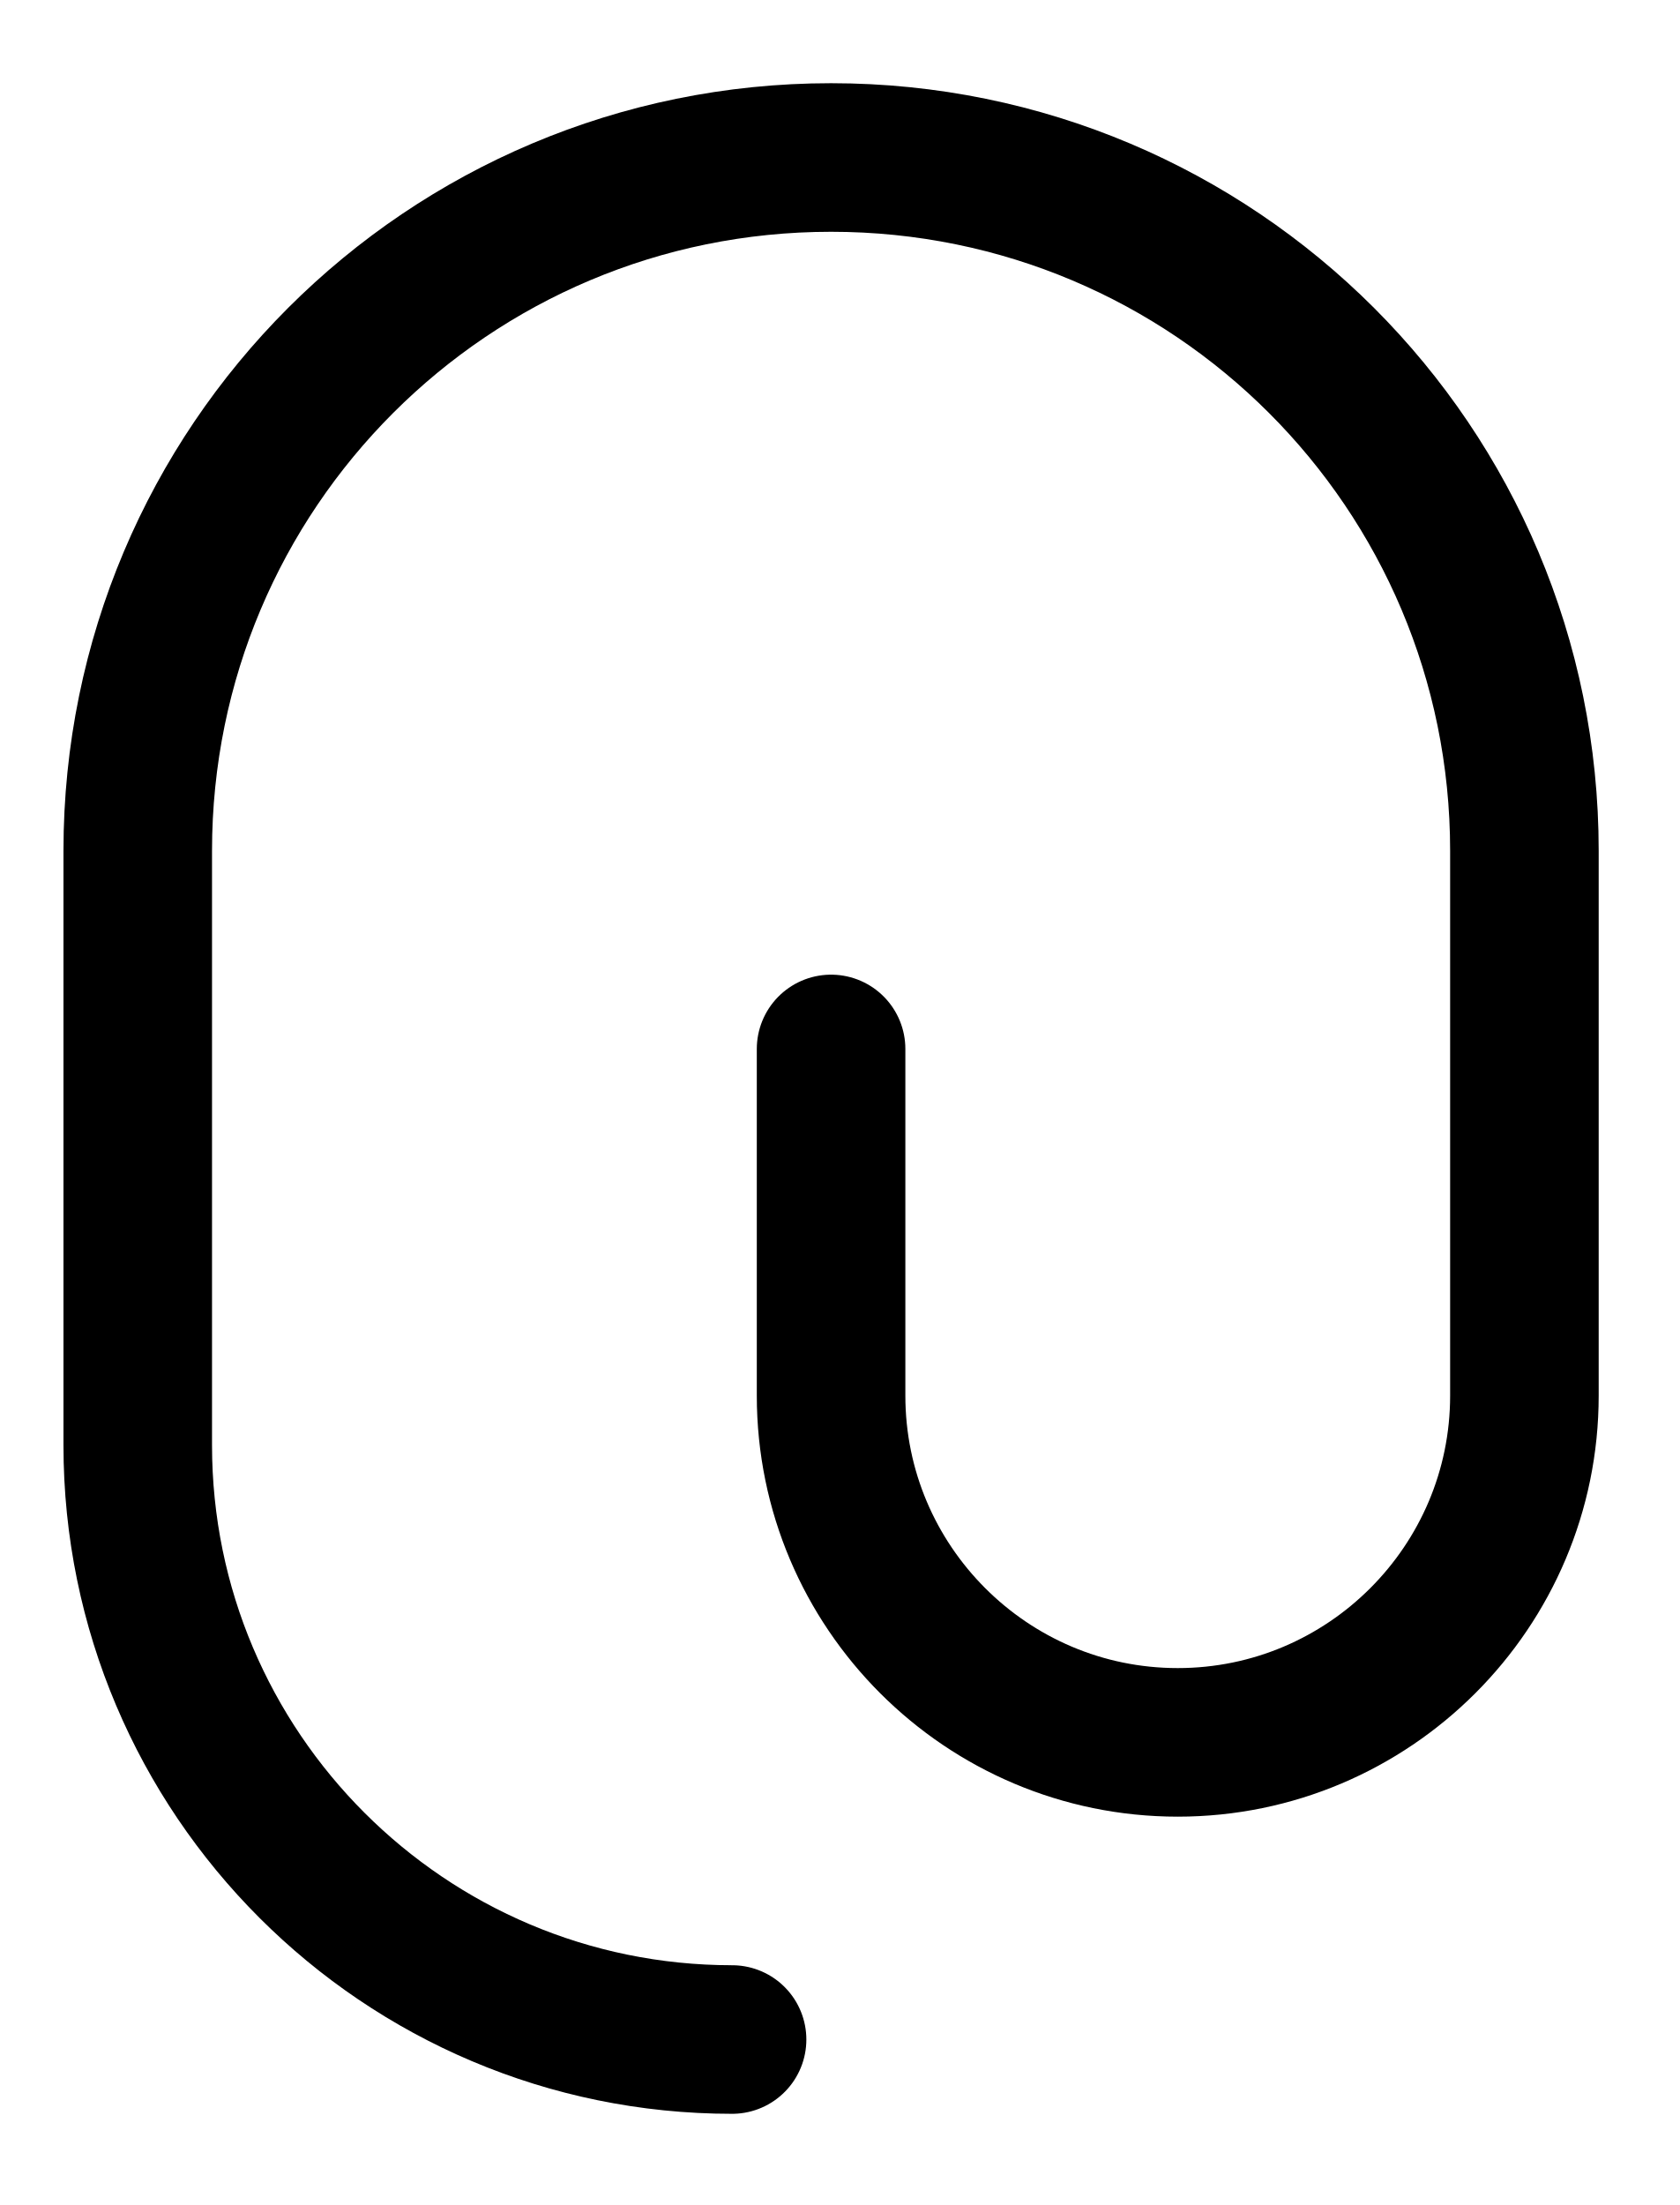
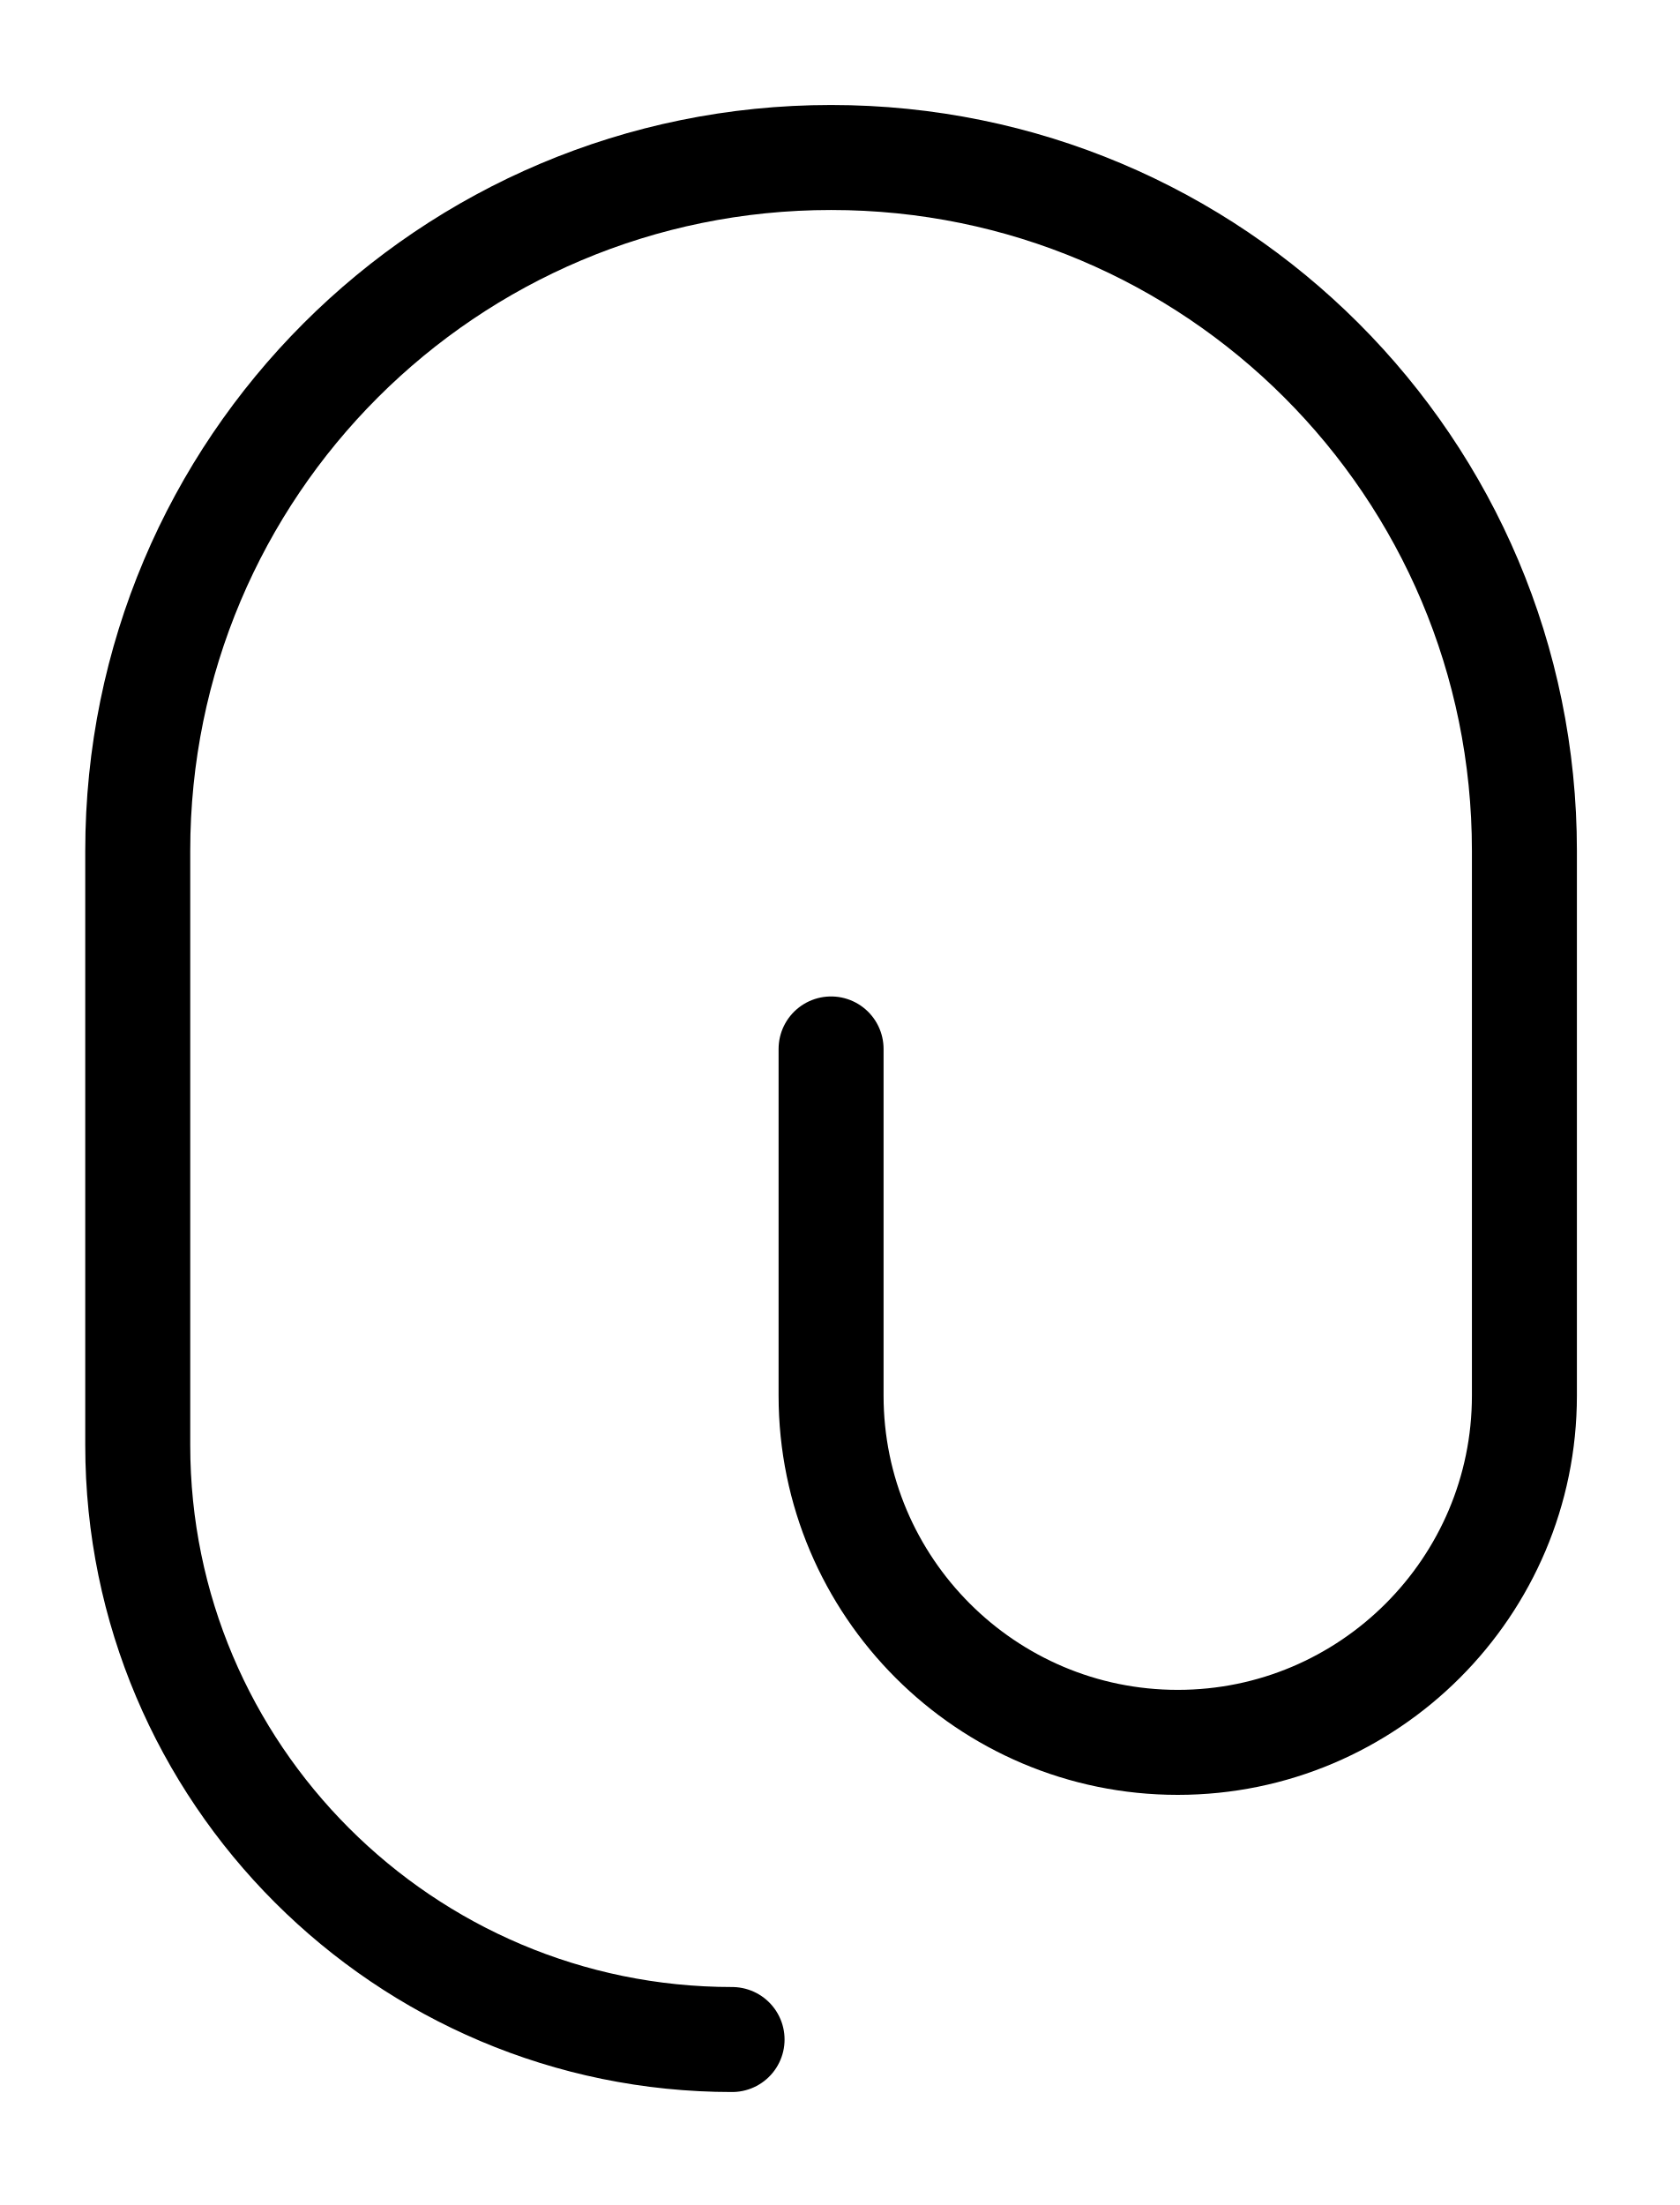
<svg xmlns="http://www.w3.org/2000/svg" width="16" height="21" viewBox="0 0 16 21" fill="none">
-   <path d="M7.916 9.99V13.292C7.916 15.113 9.397 16.594 11.218 16.594C13.039 16.594 14.52 15.113 14.52 13.292V8.103C14.52 4.452 11.567 1.5 7.916 1.5C4.265 1.5 1.312 4.452 1.312 8.103V13.764C1.312 16.886 3.85 19.424 6.973 19.424" stroke="black" stroke-width="1.415" stroke-linecap="round" stroke-linejoin="round" />
+   <path d="M7.916 9.99V13.292C7.916 15.113 9.397 16.594 11.218 16.594C13.039 16.594 14.52 15.113 14.52 13.292V8.103C14.52 4.452 11.567 1.5 7.916 1.5C4.265 1.5 1.312 4.452 1.312 8.103V13.764C1.312 16.886 3.85 19.424 6.973 19.424" stroke="black" strokeWidth="1.415" stroke-linecap="round" strokeLinejoin="round" />
</svg>
